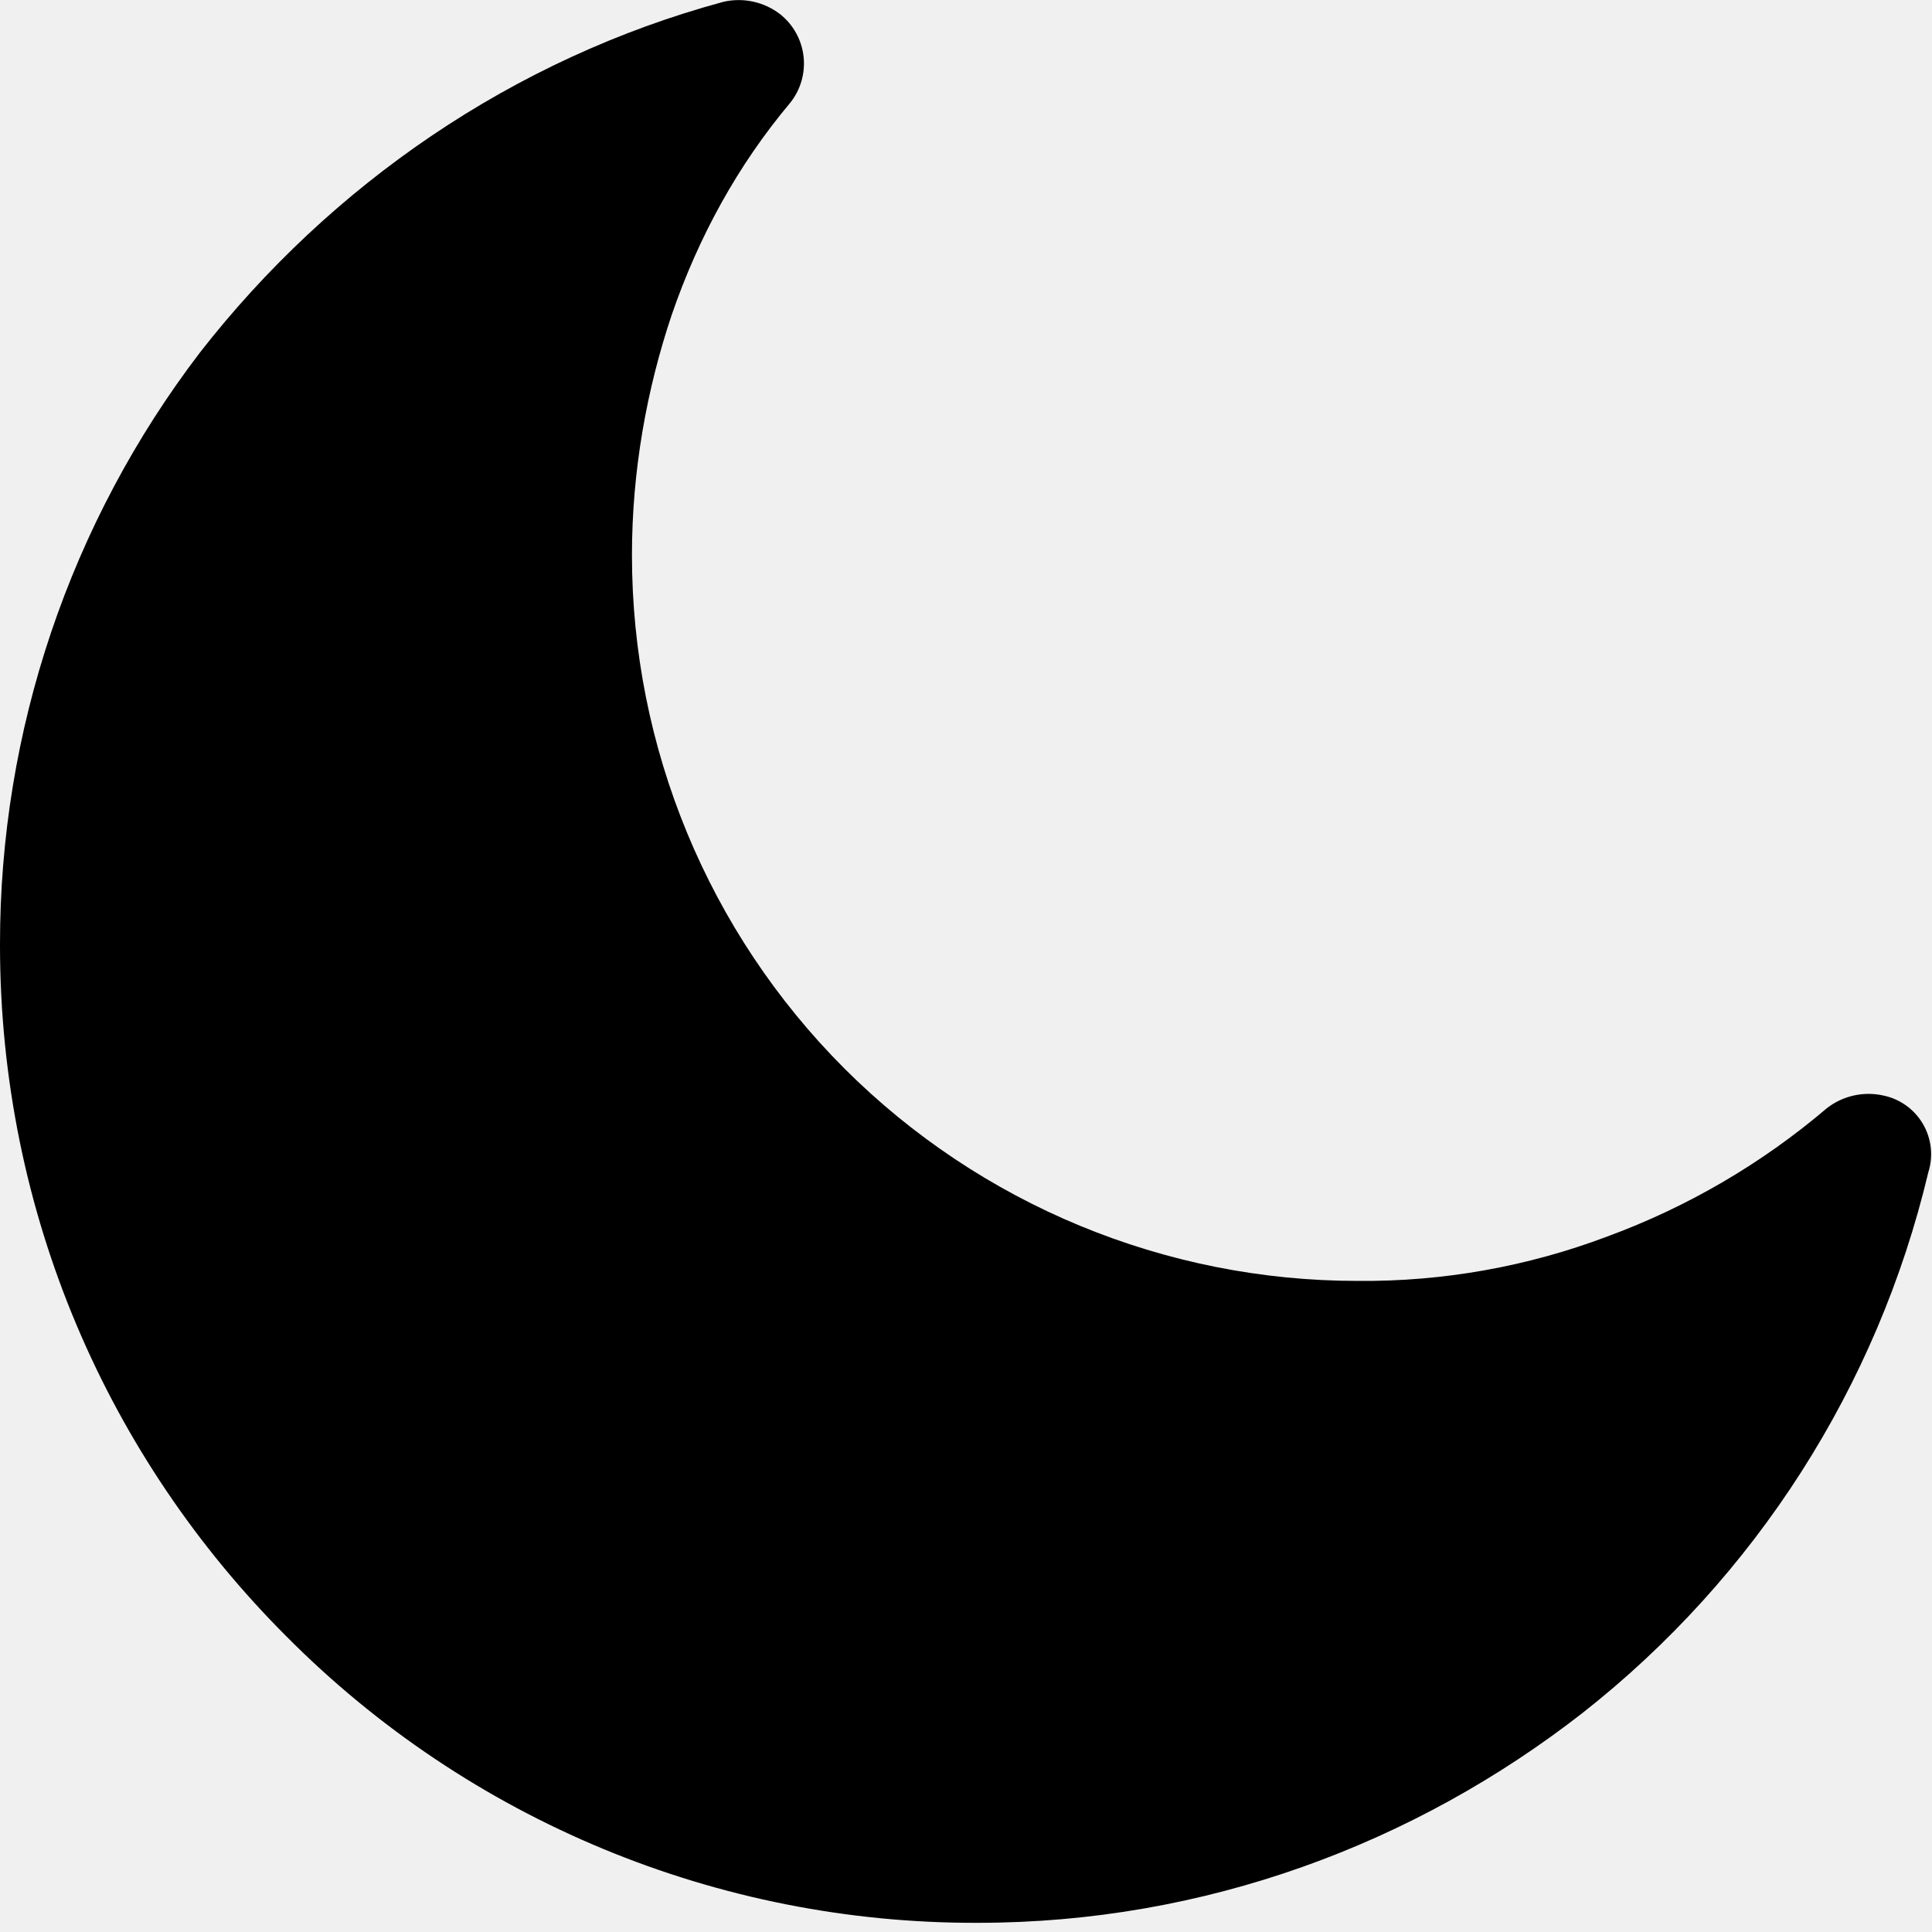
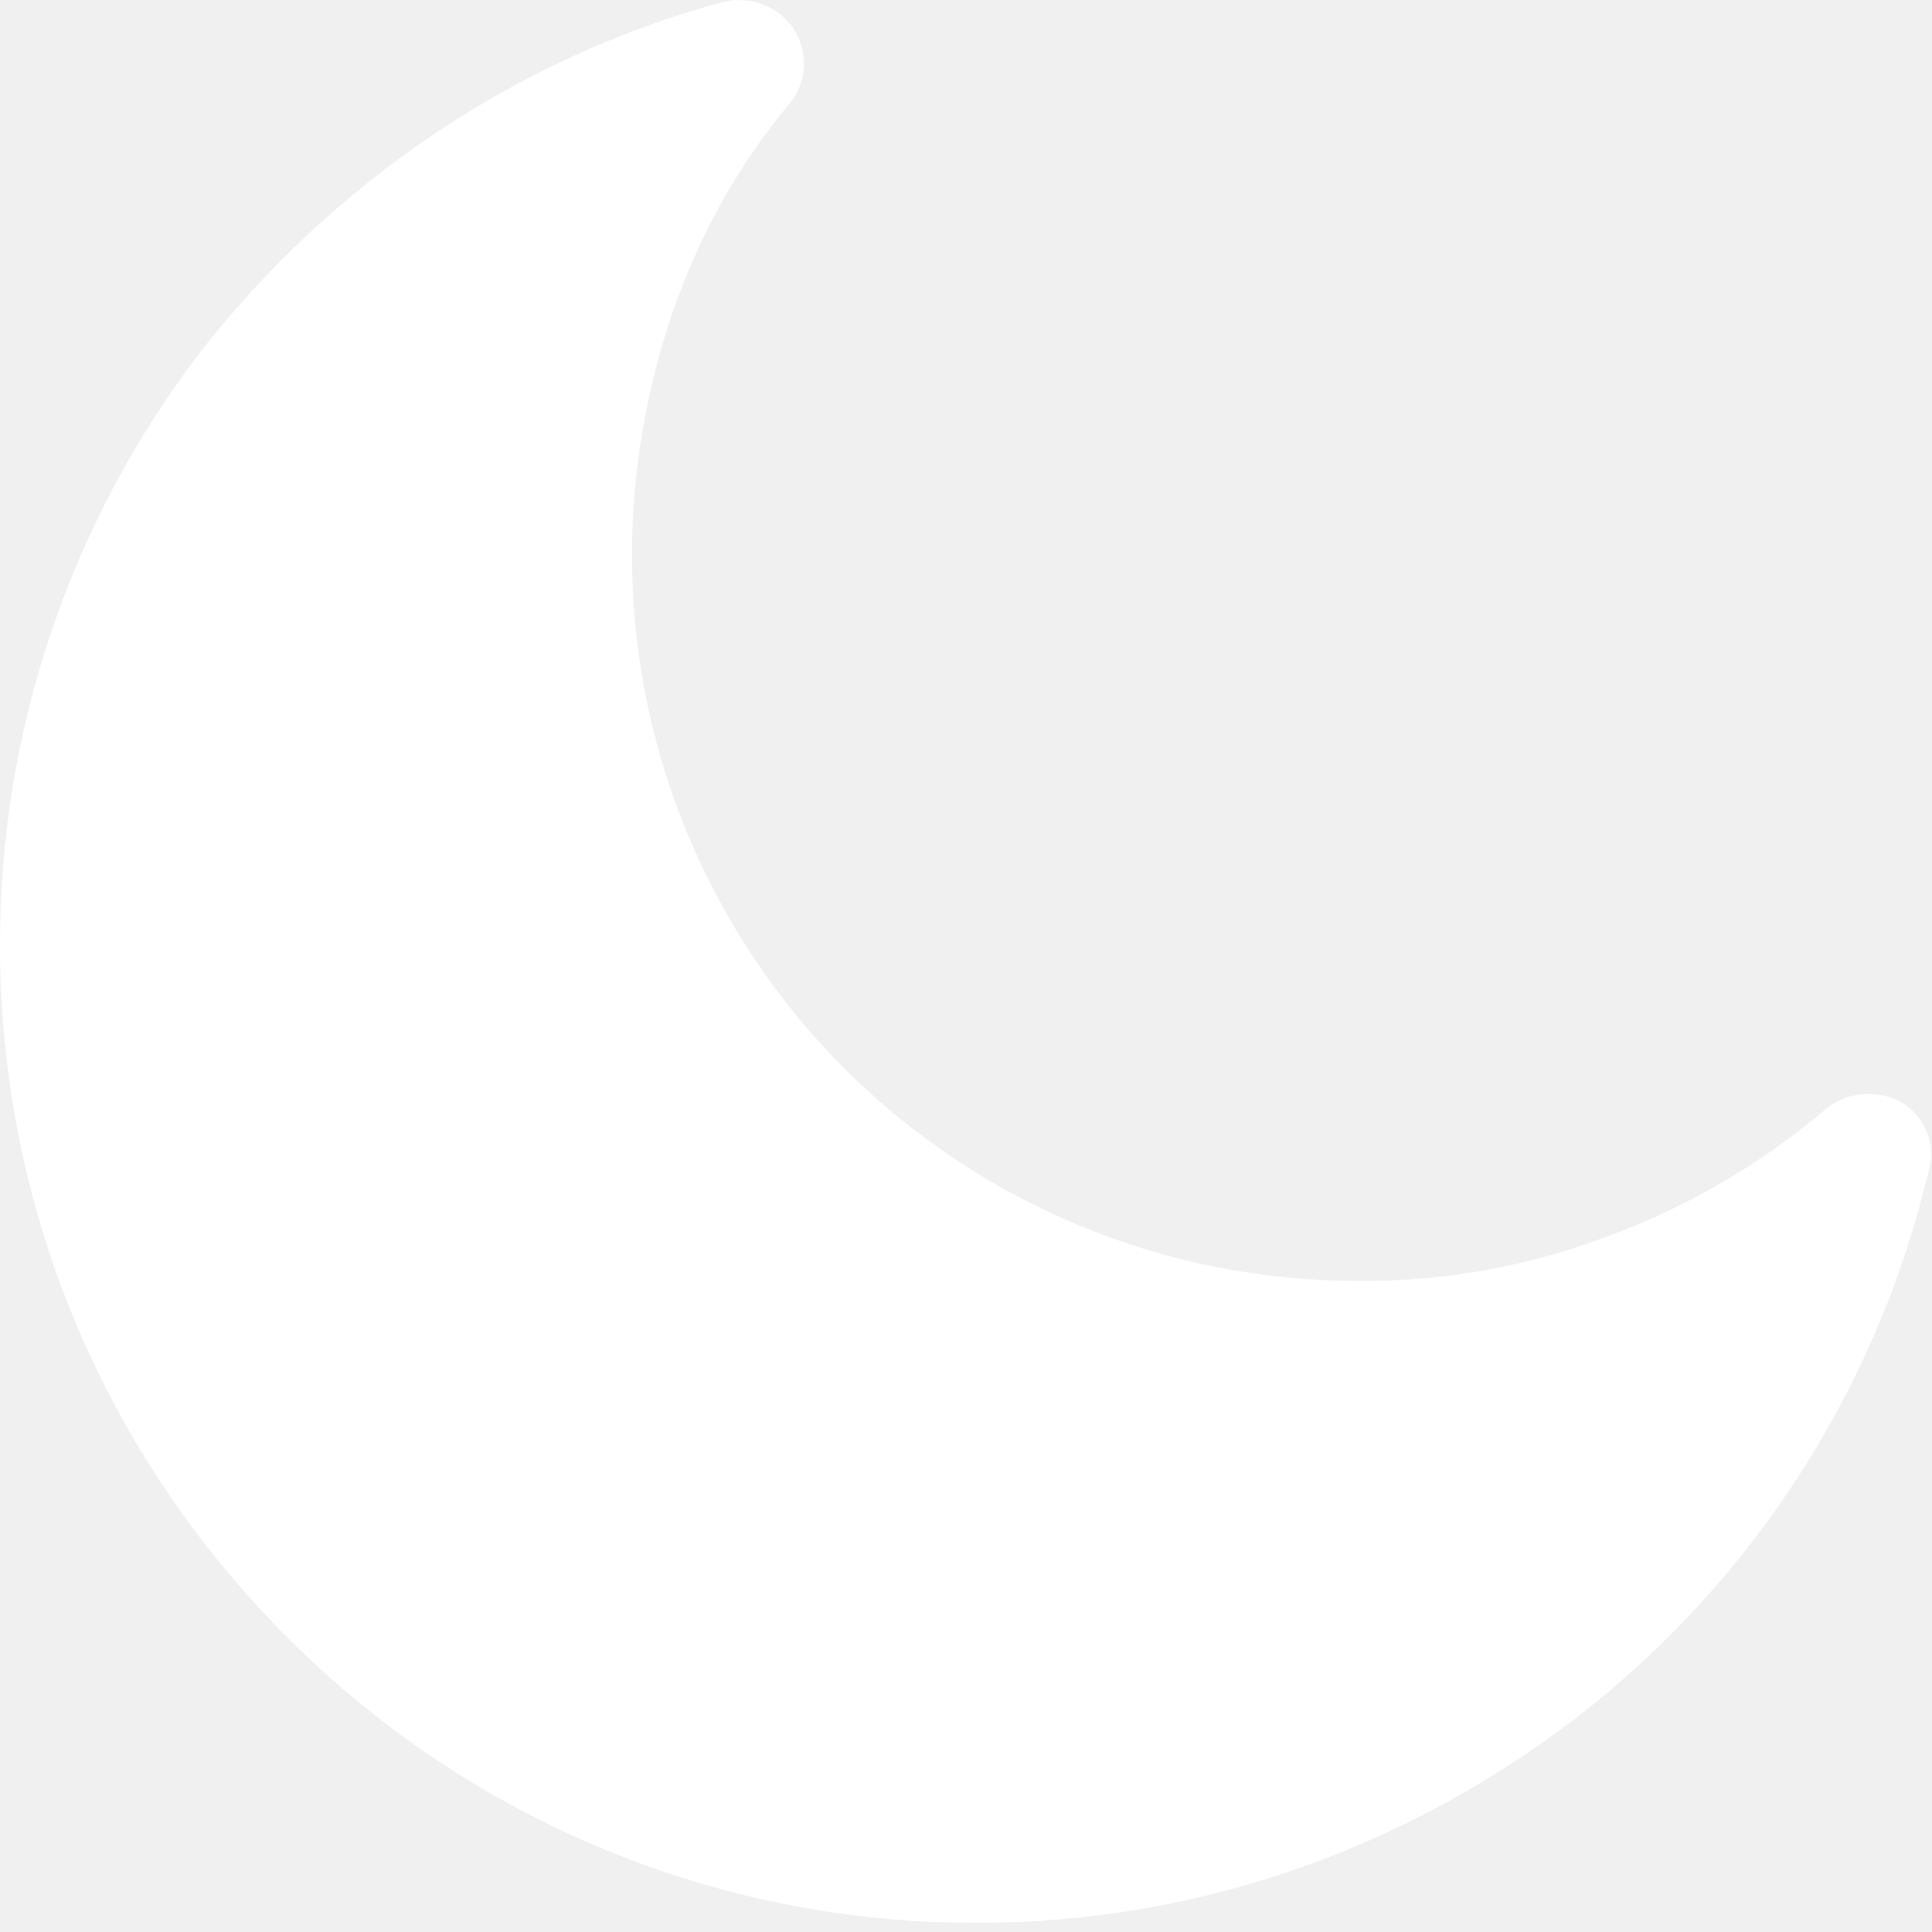
<svg xmlns="http://www.w3.org/2000/svg" width="20" height="20">
-   <path d="M19.502 11.342a.703.703 0 00-.588.128 7.499 7.499 0 01-2.275 1.33 7.123 7.123 0 01-2.581.46A7.516 7.516 0 018.74 11.06a7.516 7.516 0 01-2.198-5.316c0-.87.153-1.713.41-2.48.28-.817.69-1.559 1.226-2.197a.652.652 0 00-.102-.92.703.703 0 00-.588-.128C5.316.607 3.425 1.91 2.07 3.649A10.082 10.082 0 000 9.783C0 12.57 1.125 15.1 2.965 16.94a10.04 10.04 0 007.156 2.965c2.352 0 4.524-.818 6.262-2.173a10.078 10.078 0 003.579-5.597.62.62 0 00-.46-.793z" fill="currentColor" fill-rule="nonzero" />
+   <path d="M19.502 11.342a.703.703 0 00-.588.128 7.499 7.499 0 01-2.275 1.33 7.123 7.123 0 01-2.581.46A7.516 7.516 0 018.74 11.06a7.516 7.516 0 01-2.198-5.316c0-.87.153-1.713.41-2.48.28-.817.69-1.559 1.226-2.197a.652.652 0 00-.102-.92.703.703 0 00-.588-.128C5.316.607 3.425 1.91 2.07 3.649A10.082 10.082 0 000 9.783C0 12.57 1.125 15.1 2.965 16.94a10.04 10.04 0 007.156 2.965c2.352 0 4.524-.818 6.262-2.173a10.078 10.078 0 003.579-5.597.62.62 0 00-.46-.793z" fill="#fff" fill-rule="nonzero" />
</svg>
